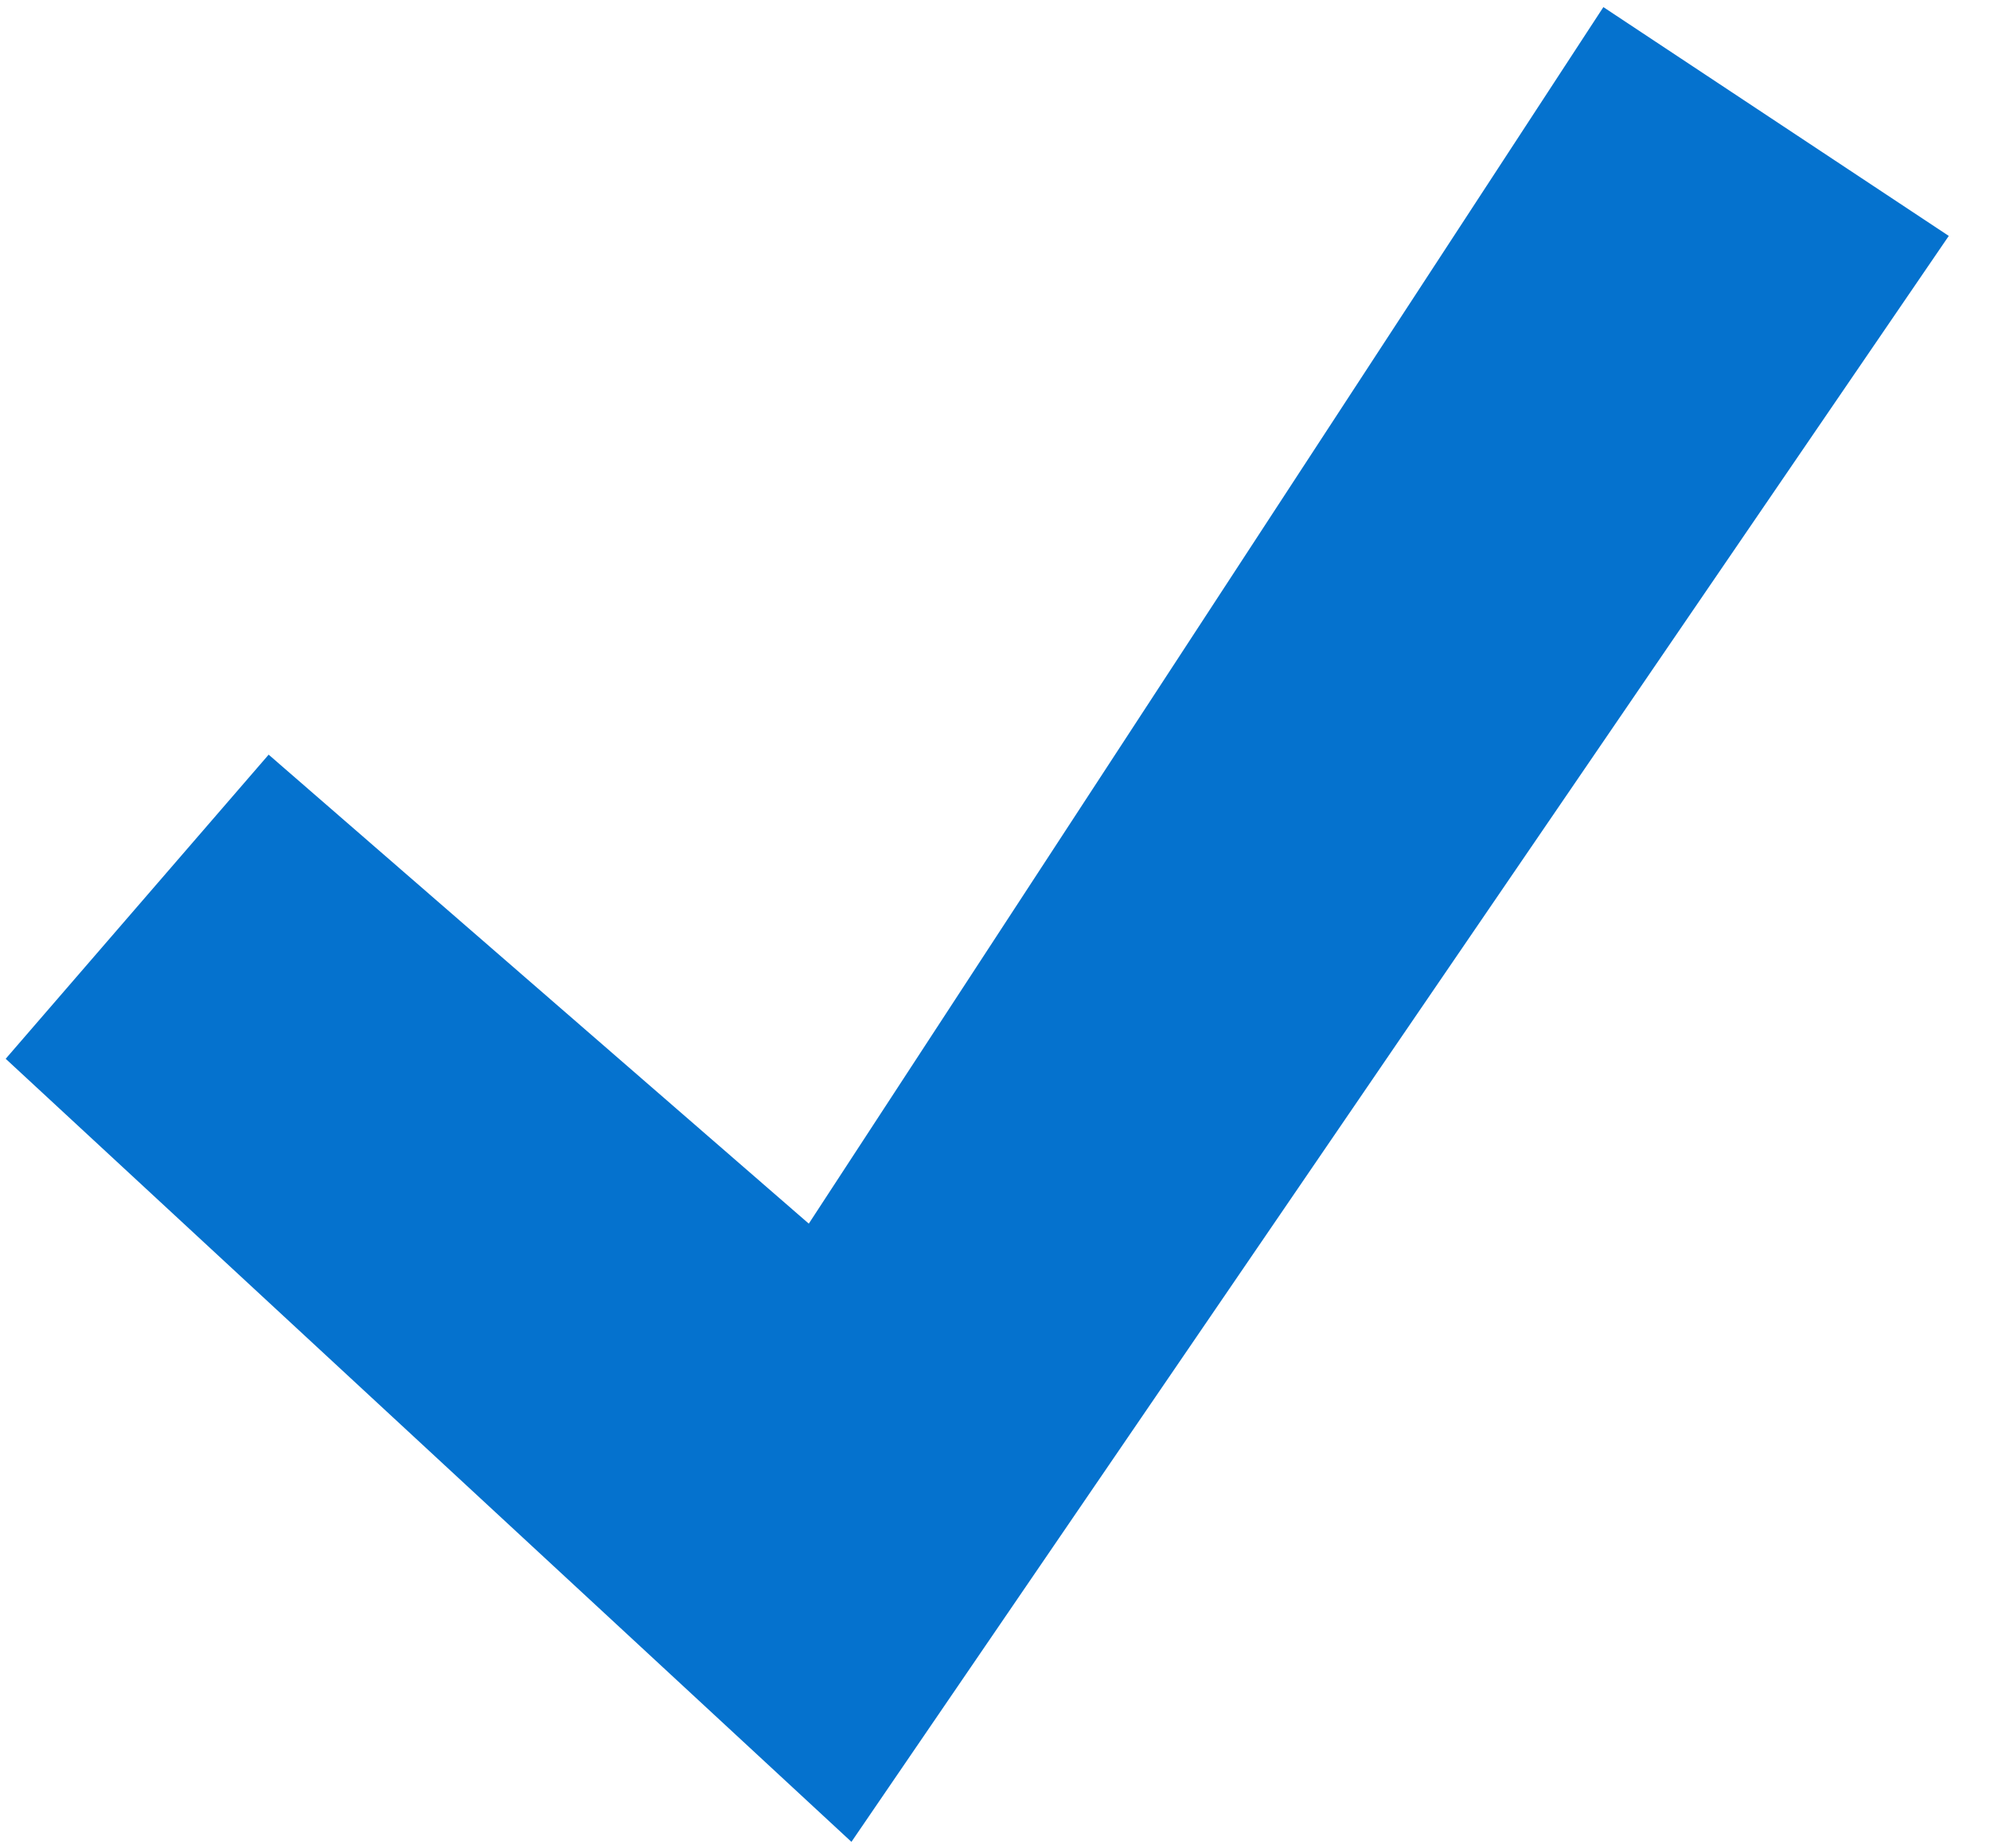
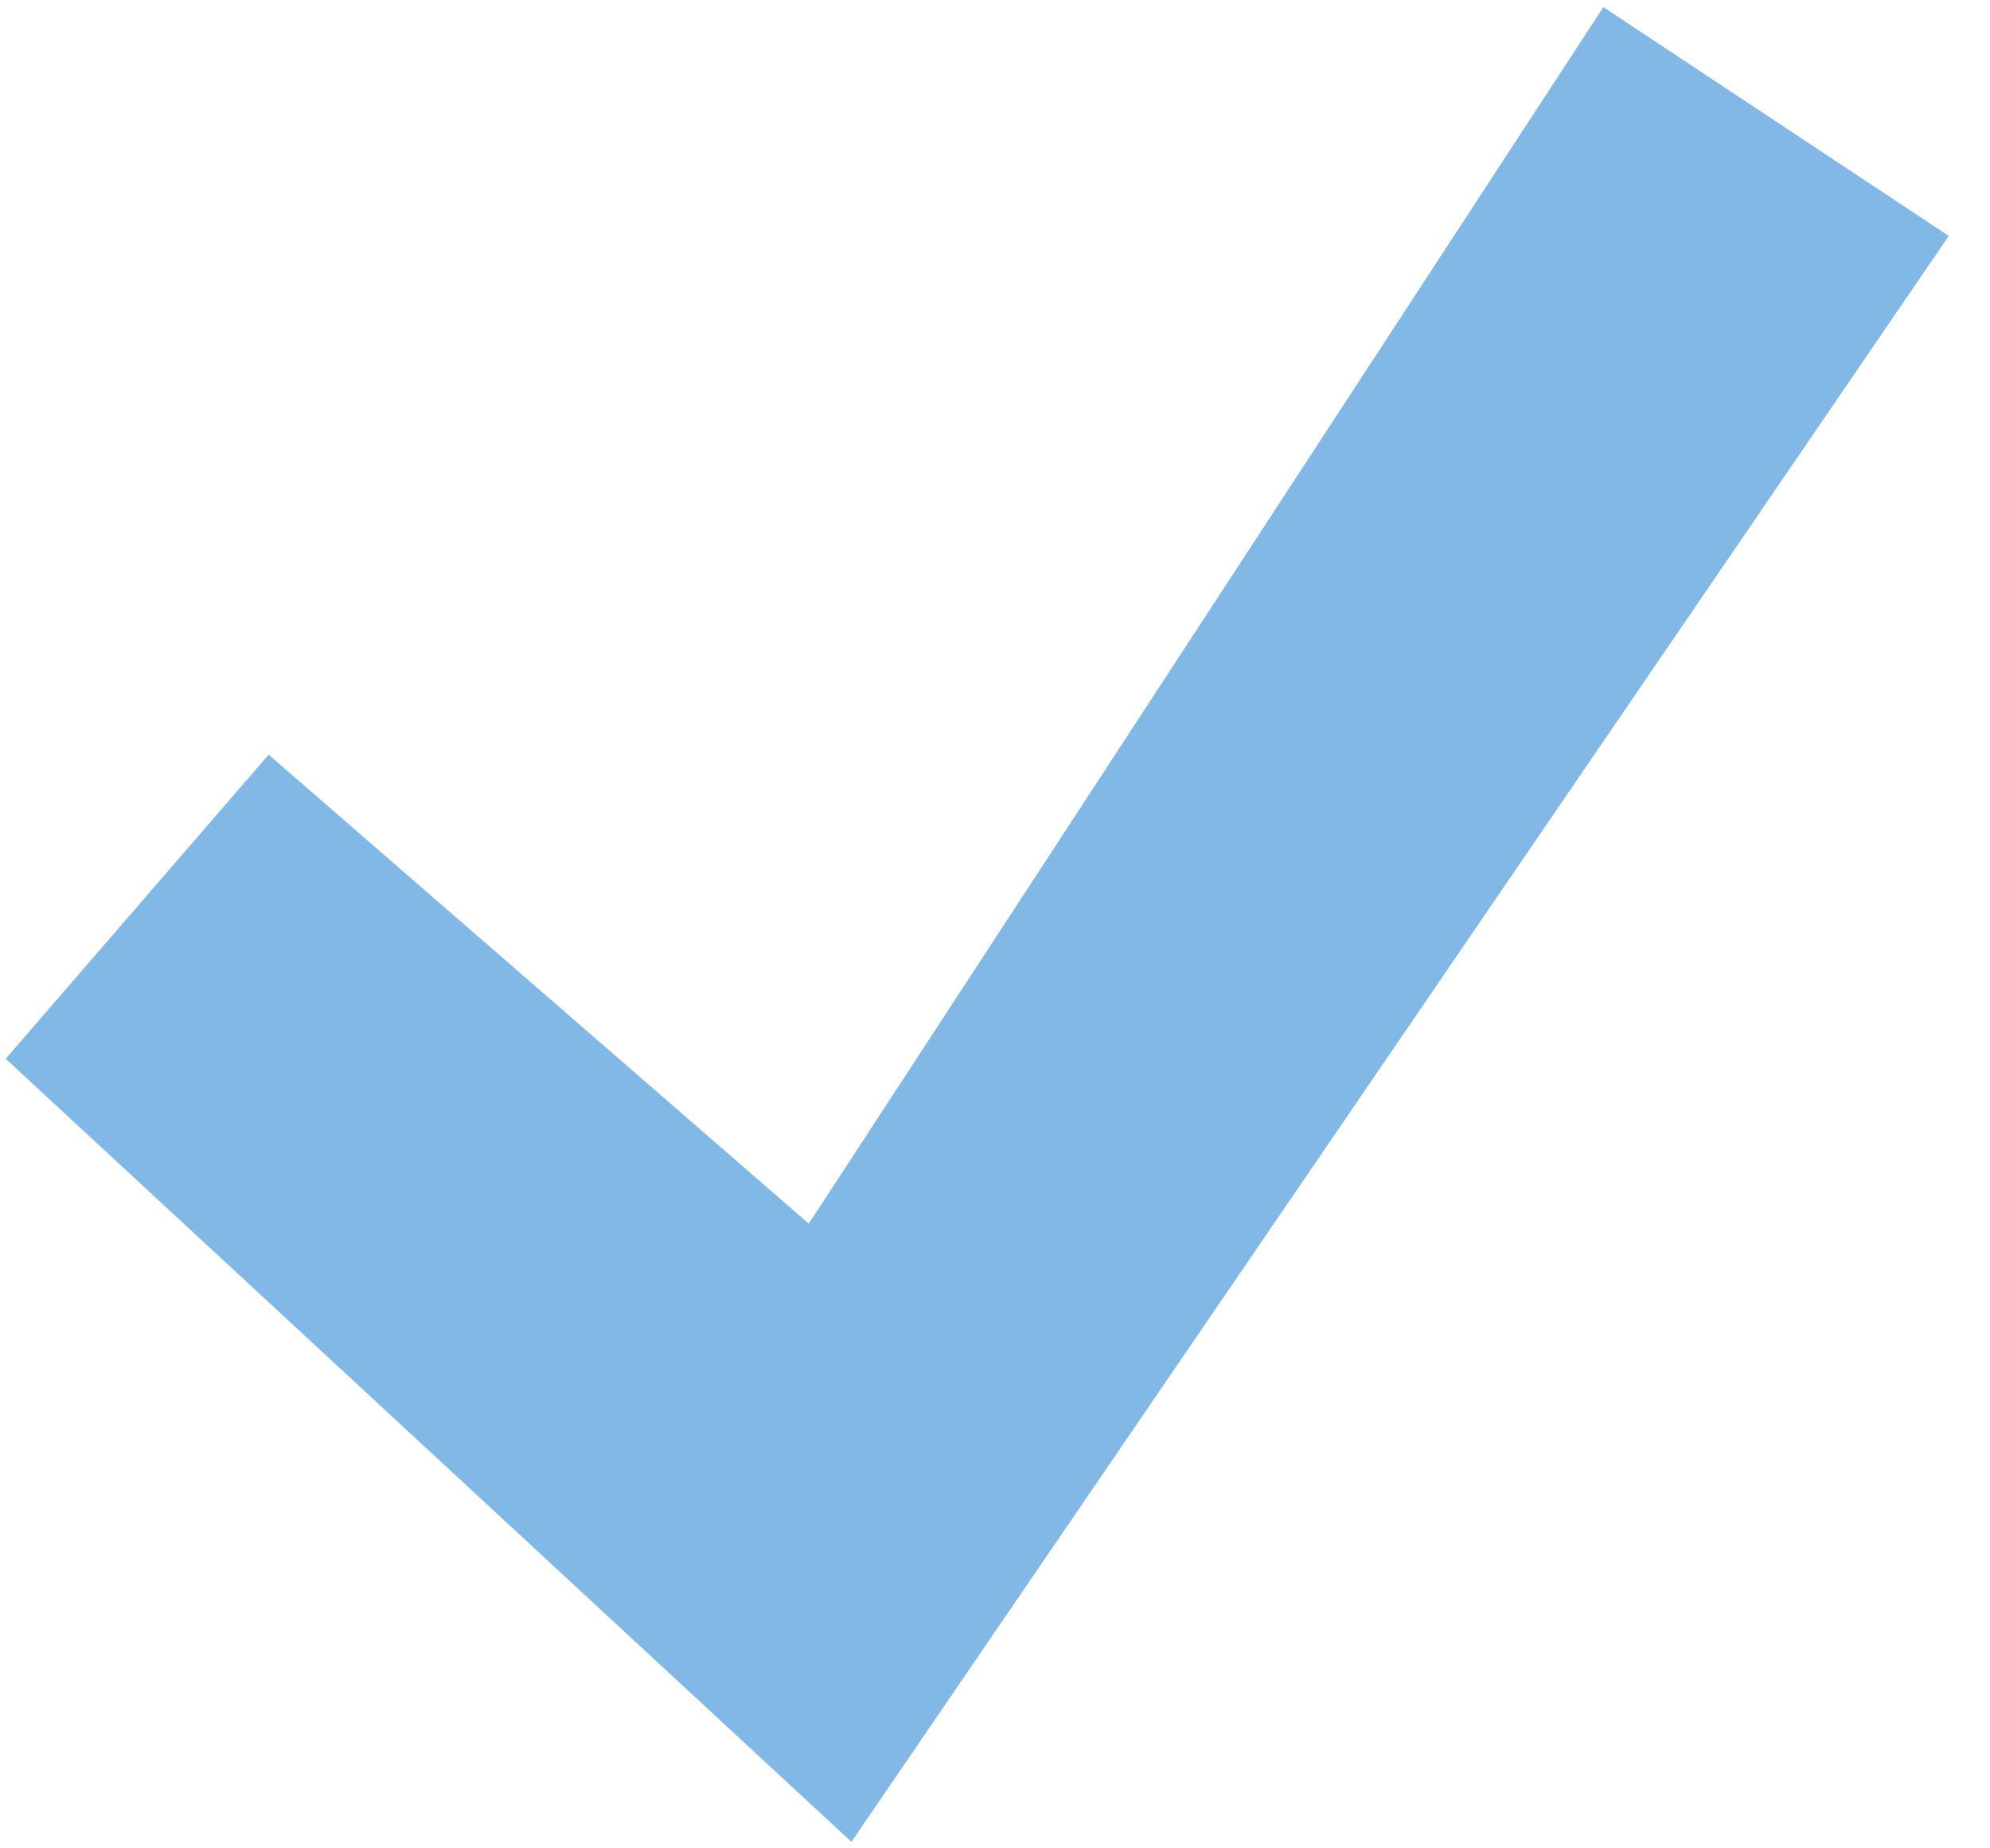
- <svg xmlns="http://www.w3.org/2000/svg" version="1.1" id="Enabled_x5F_Checkmark" x="0px" y="0px" width="14px" height="13px" viewBox="0 0 14 13" enable-background="new 0 0 14 13" xml:space="preserve">
+ <svg xmlns="http://www.w3.org/2000/svg" version="1.1" id="Enabled_x5F_Checkmark" opacity="0.5" x="0px" y="0px" width="14px" height="13px" viewBox="0 0 14 13" enable-background="new 0 0 14 13" xml:space="preserve">
  <polygon fill="#0572CE" points="5.69,8.61 1.89,5.31 0.04,7.45 5.99,12.96 13.71,1.66 11.28,0.05 " />
</svg>
